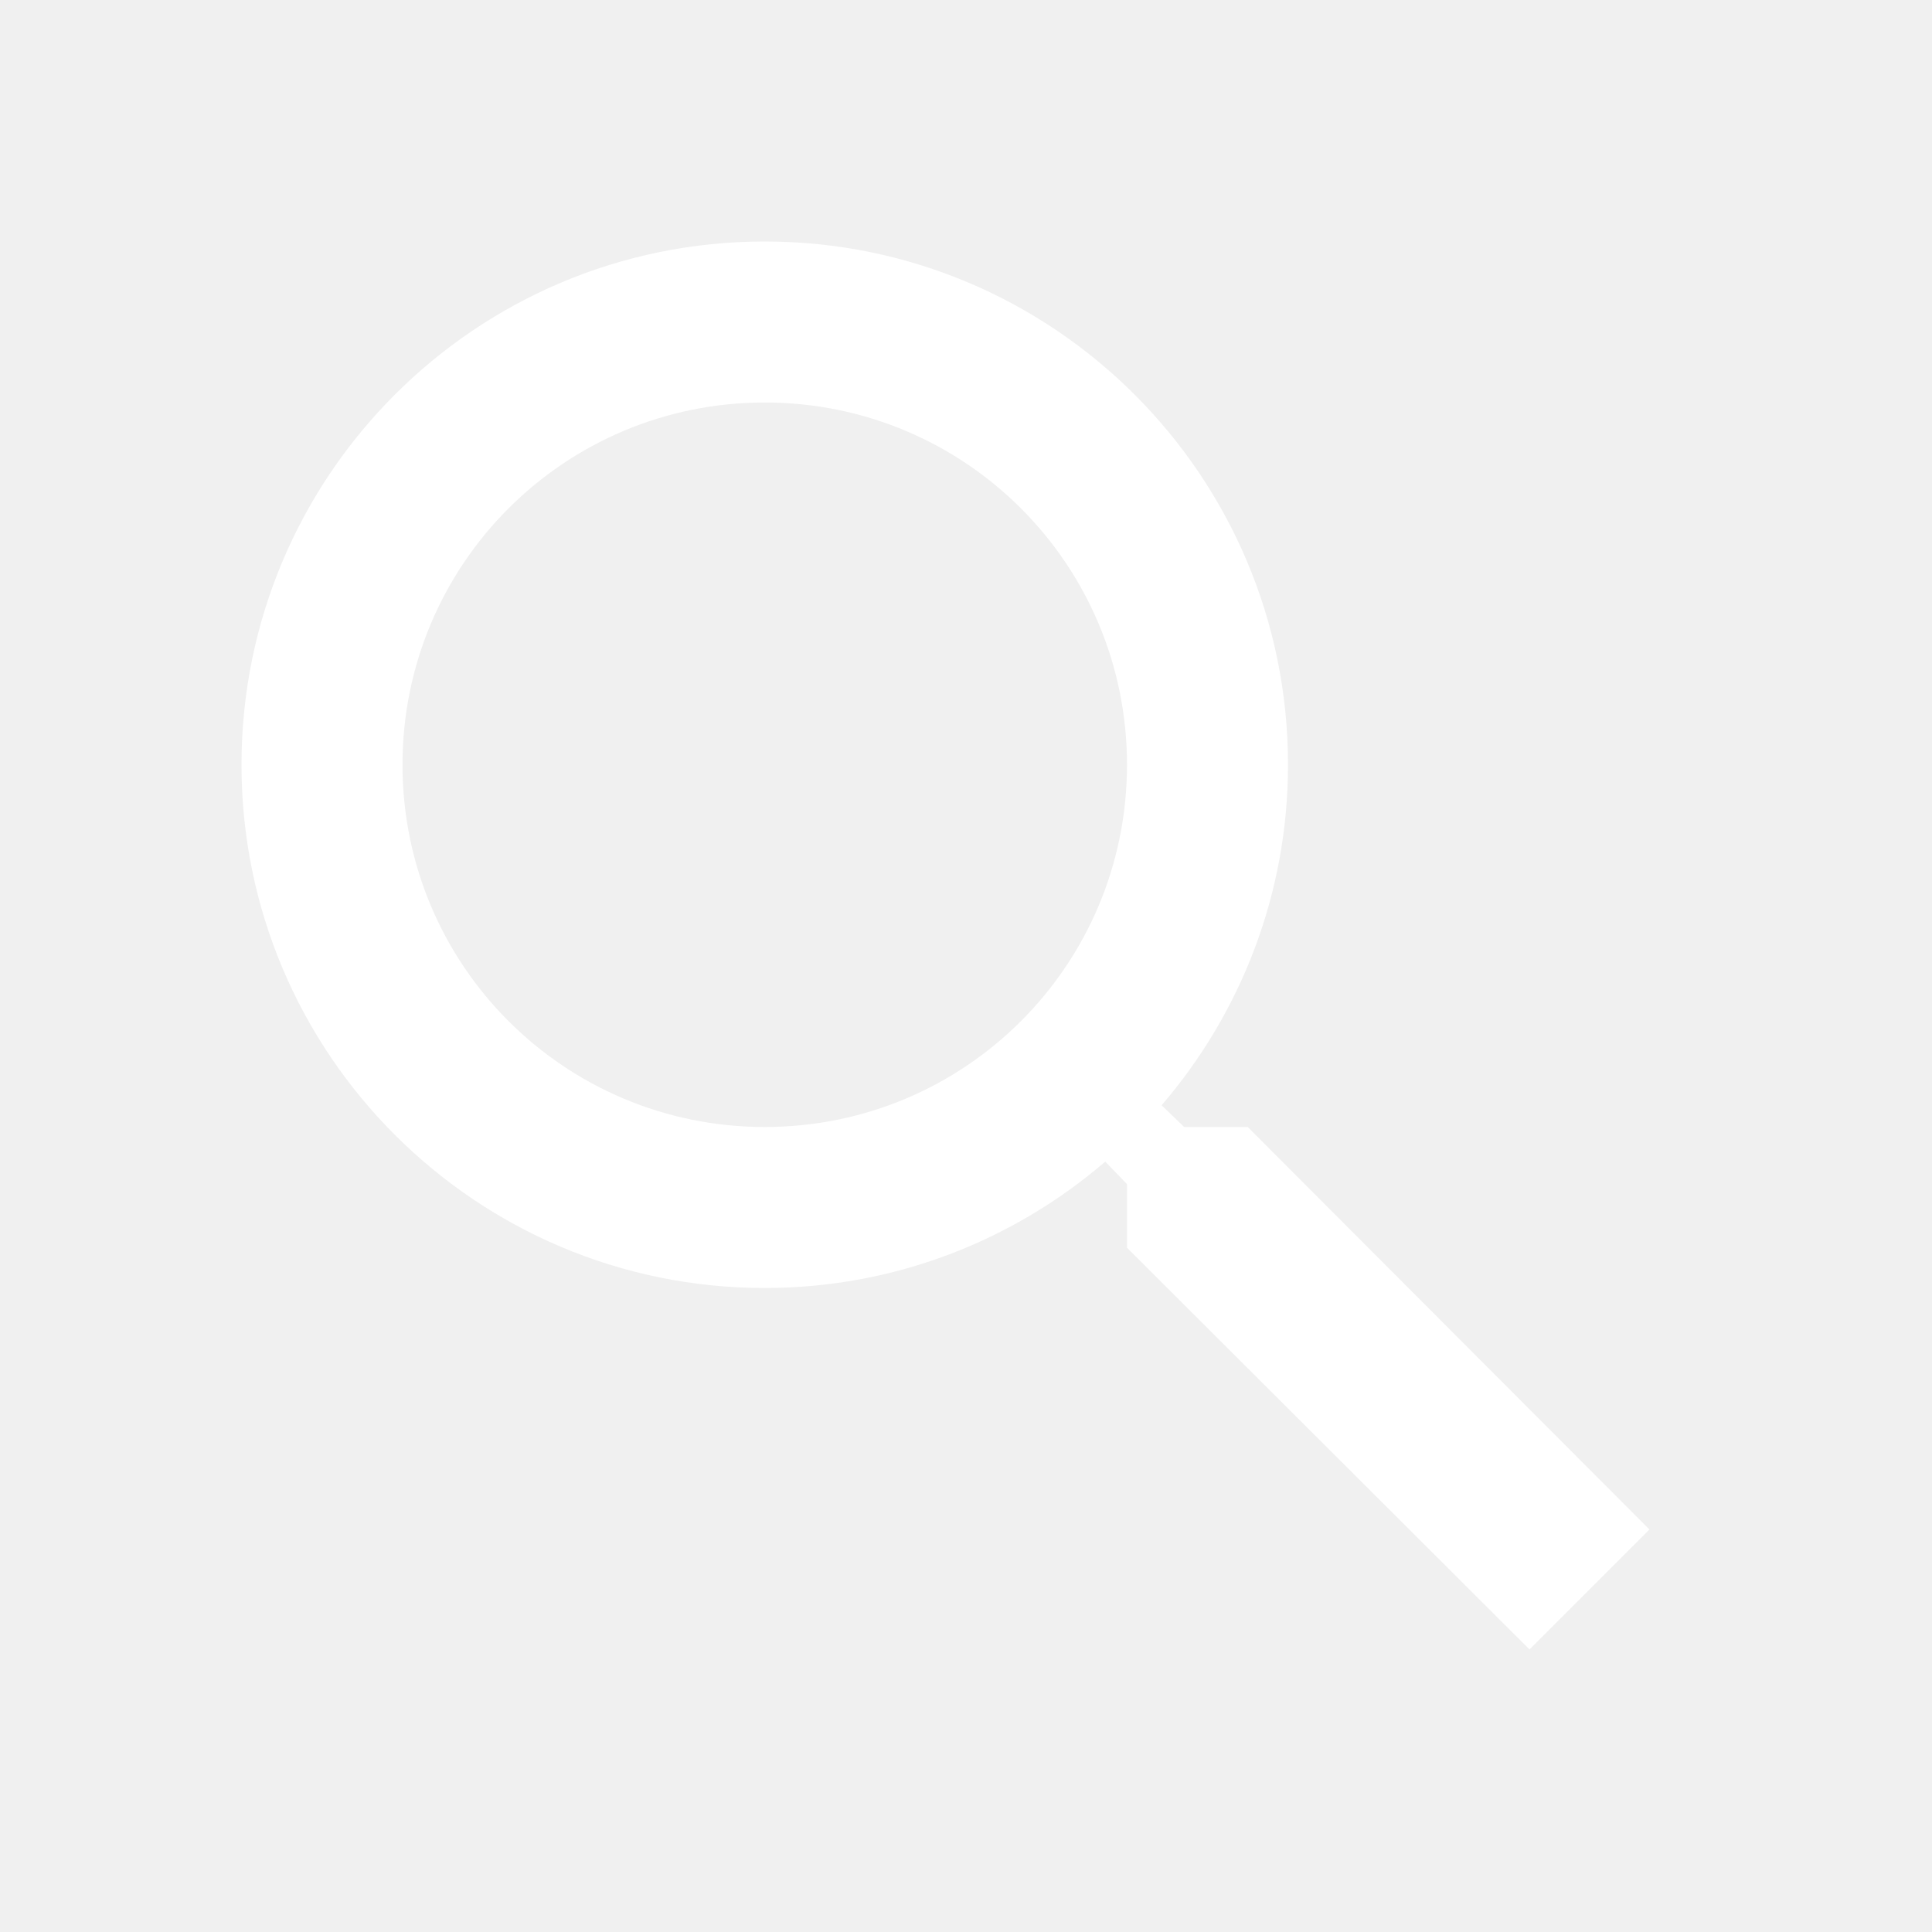
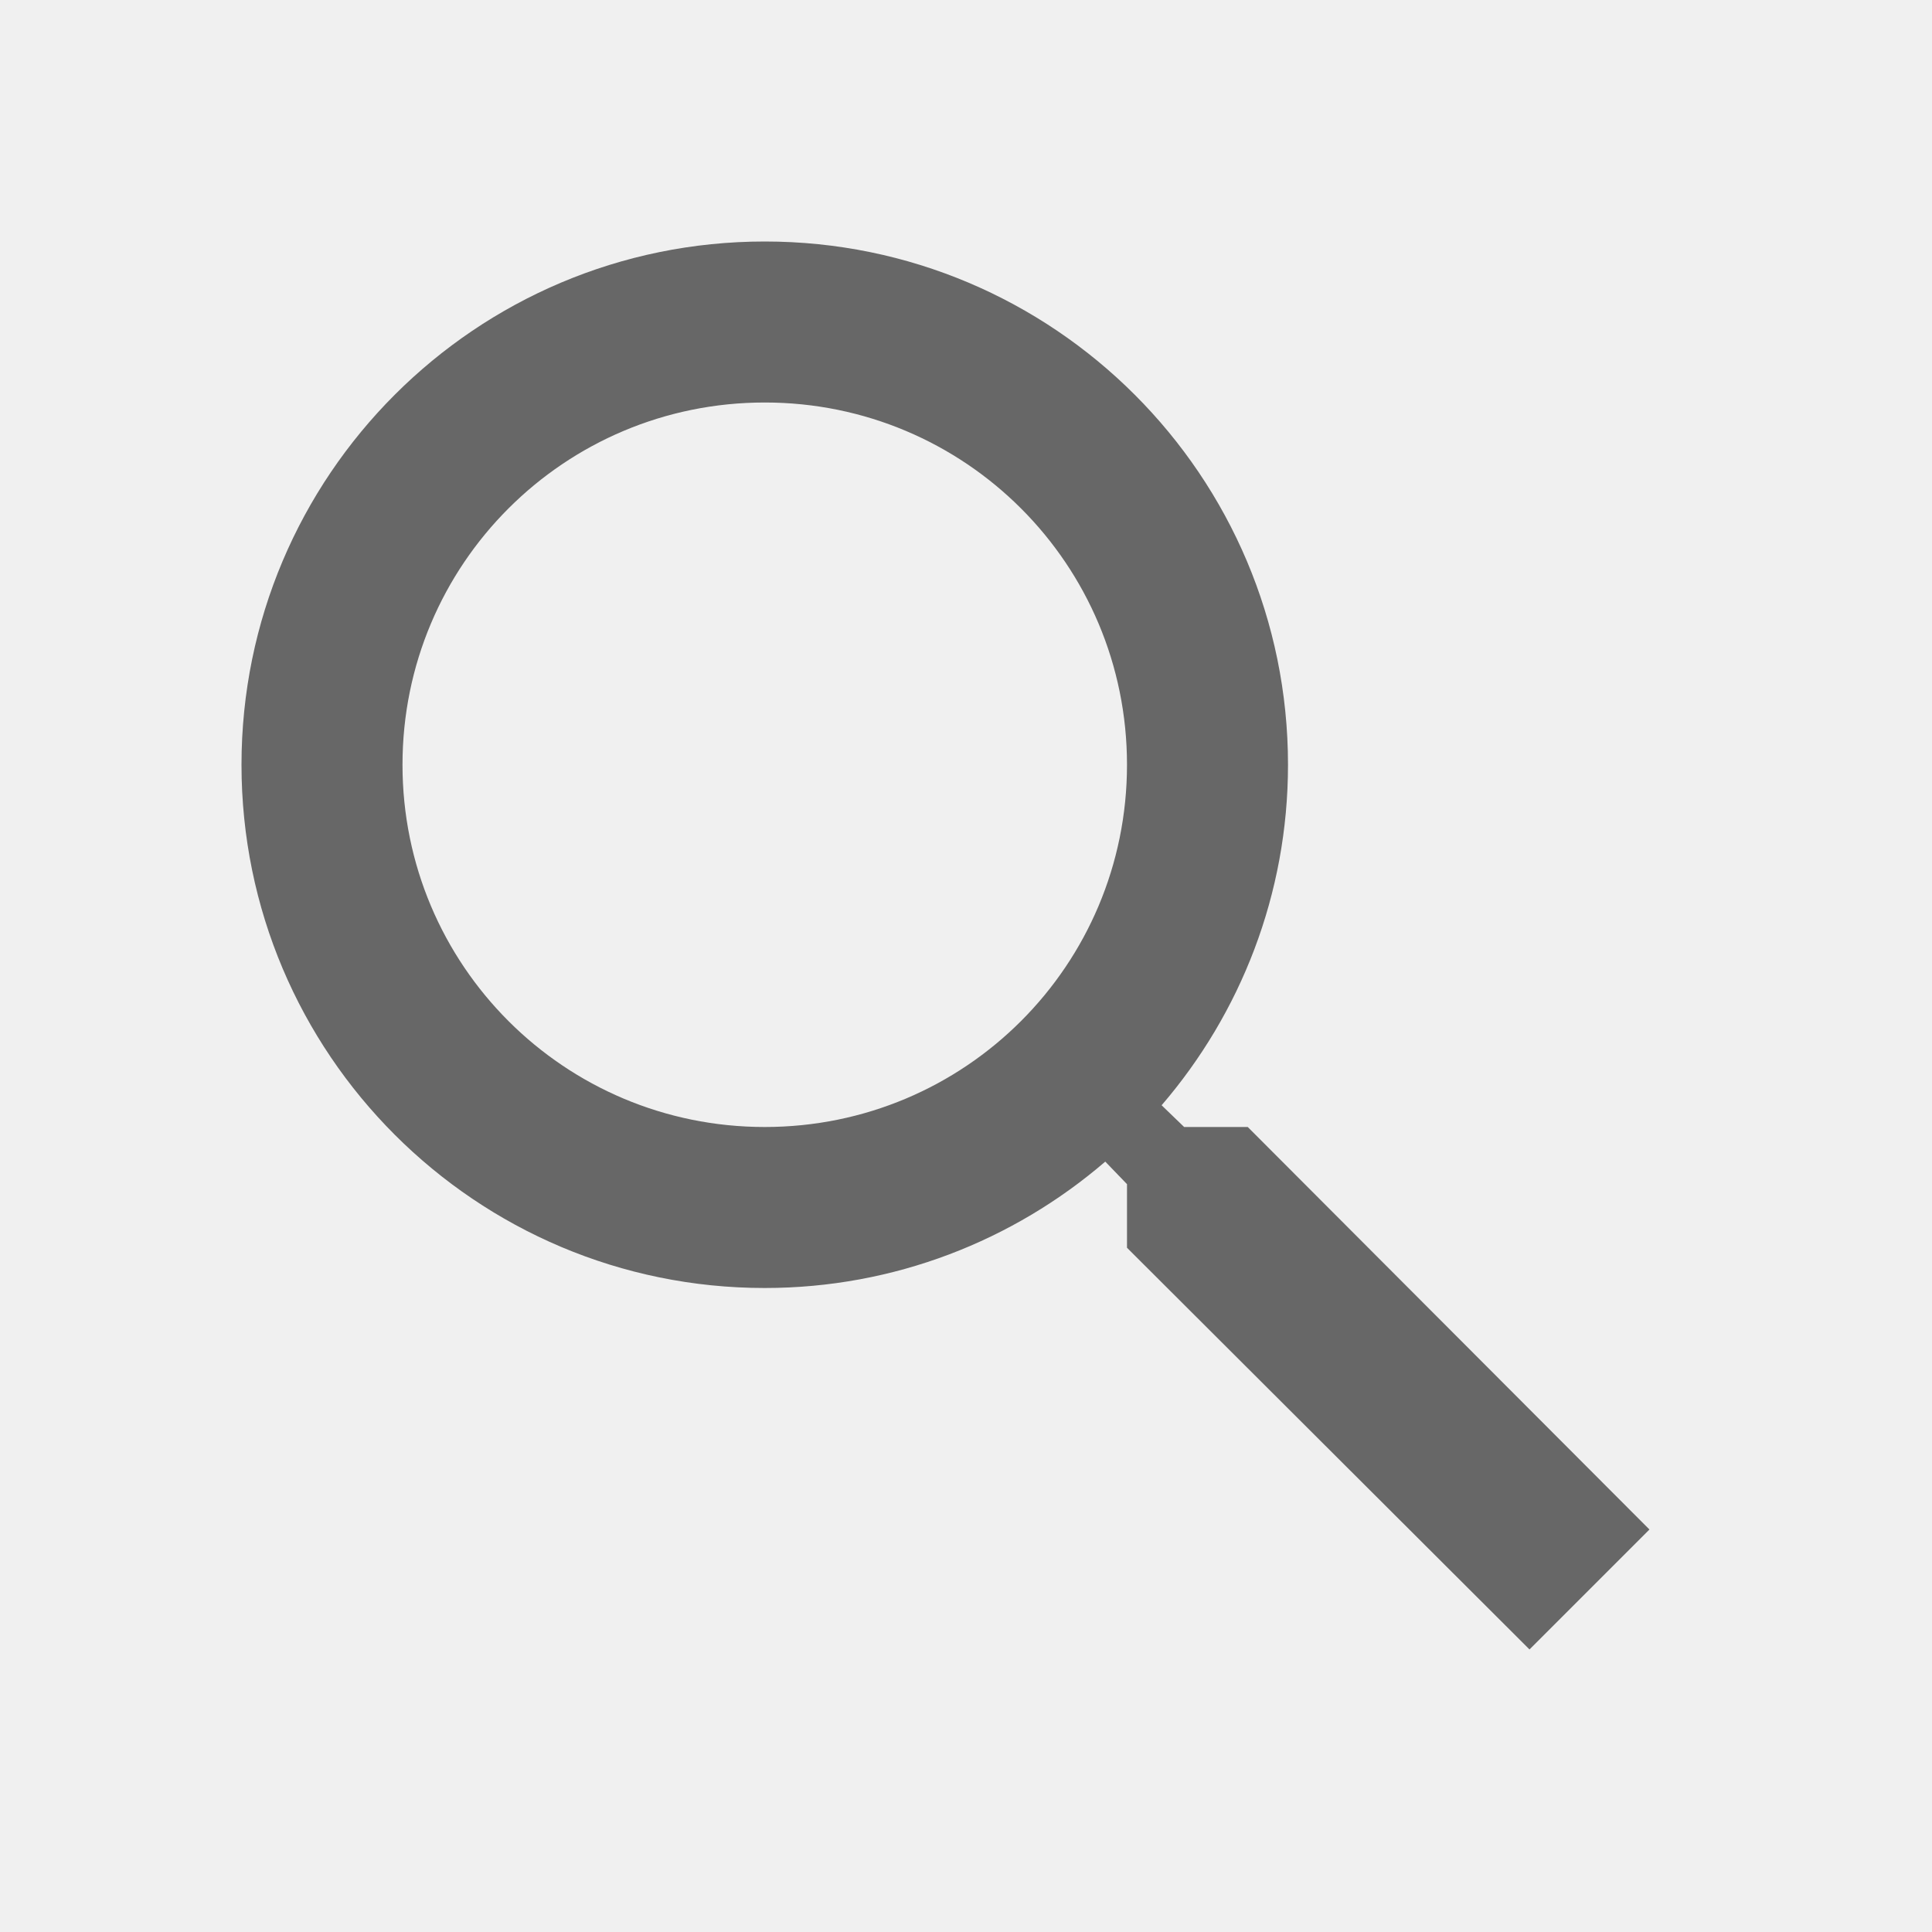
<svg xmlns="http://www.w3.org/2000/svg" width="24" height="24" viewBox="0 0 24 24">
-   <path fill="white" d="M15.5 14h-.79l-.28-.27C15.41 12.59 16 11.11 16 9.5 16 5.91 13.09 3 9.5 3S3 5.91 3 9.5 5.91 16 9.5 16c1.61 0 3.09-.59 4.23-1.57l.27.28v.79l5 4.99L20.49 19l-4.99-5zm-6 0C7.01 14 5 11.99 5 9.5S7.01 5 9.5 5 14 7.01 14 9.5 11.99 14 9.5 14z" />
+   <path fill="#676767" d="M15.5 14h-.79l-.28-.27C15.41 12.59 16 11.11 16 9.5 16 5.91 13.09 3 9.5 3S3 5.91 3 9.5 5.91 16 9.5 16c1.61 0 3.09-.59 4.23-1.57l.27.28v.79l5 4.99L20.49 19l-4.99-5zm-6 0C7.01 14 5 11.99 5 9.5S7.01 5 9.5 5 14 7.01 14 9.5 11.99 14 9.5 14z" />
  <path d="M0 0h24v24H0z" fill="none" />
</svg>
